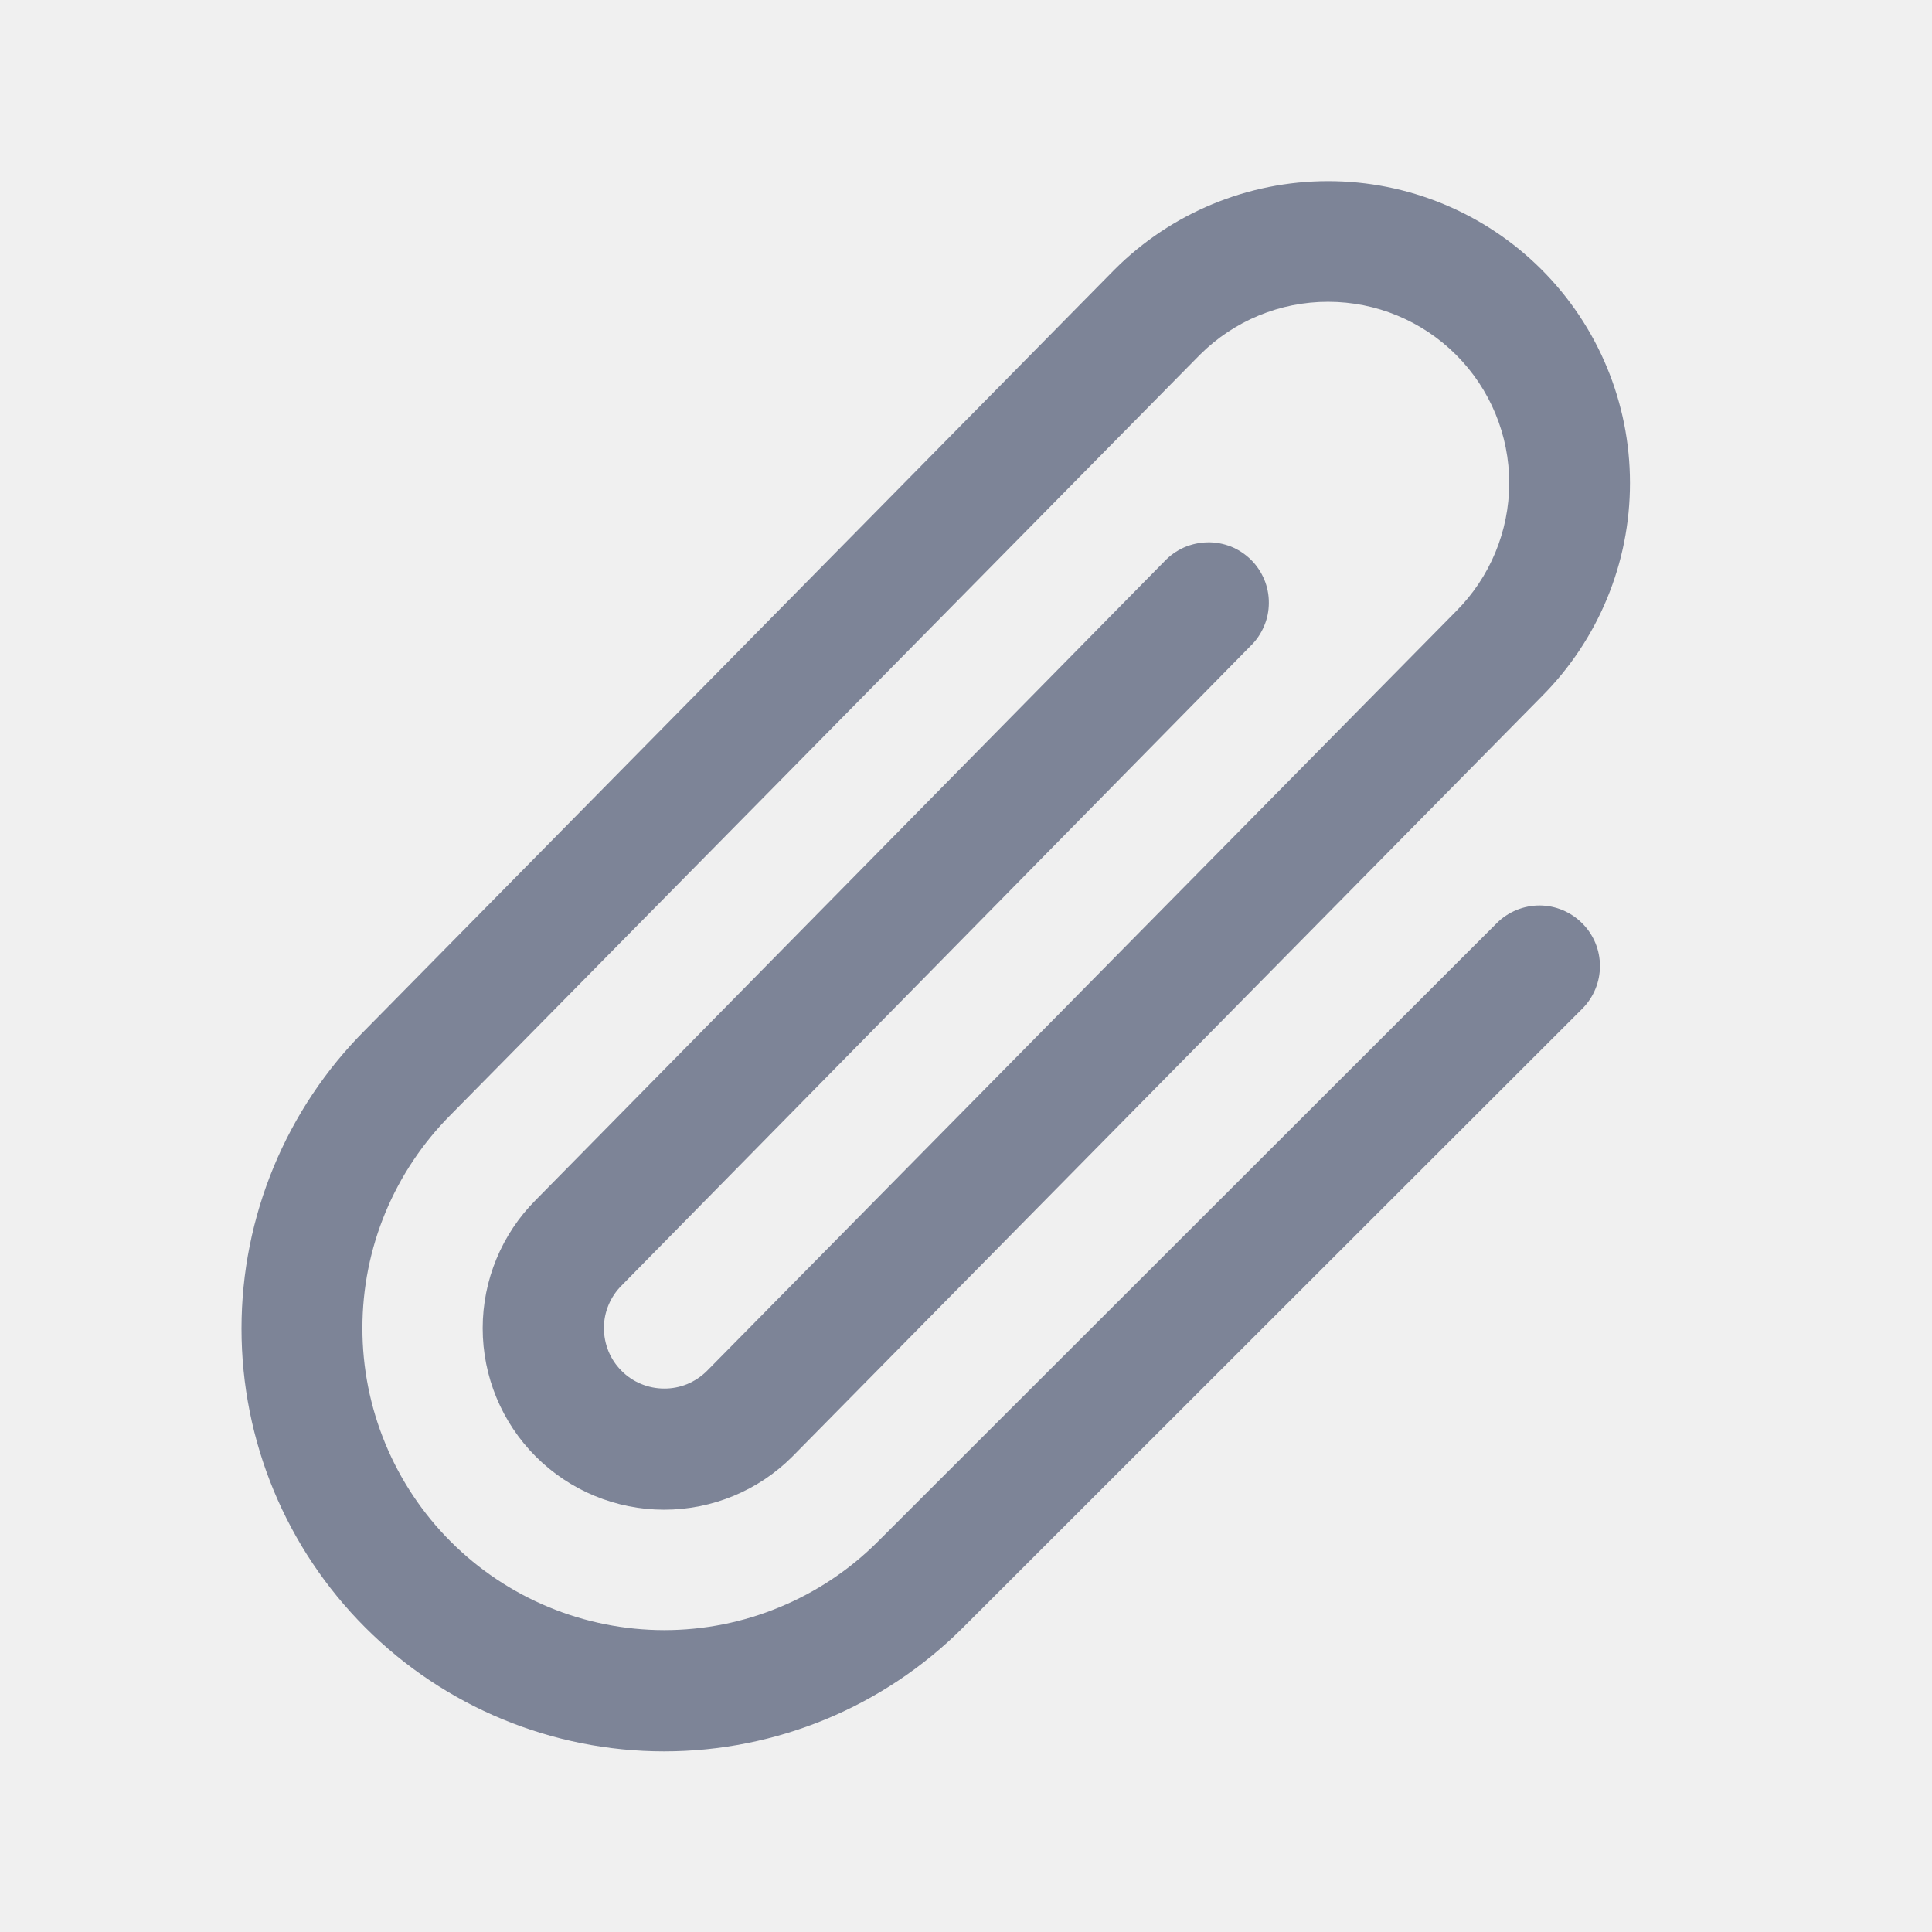
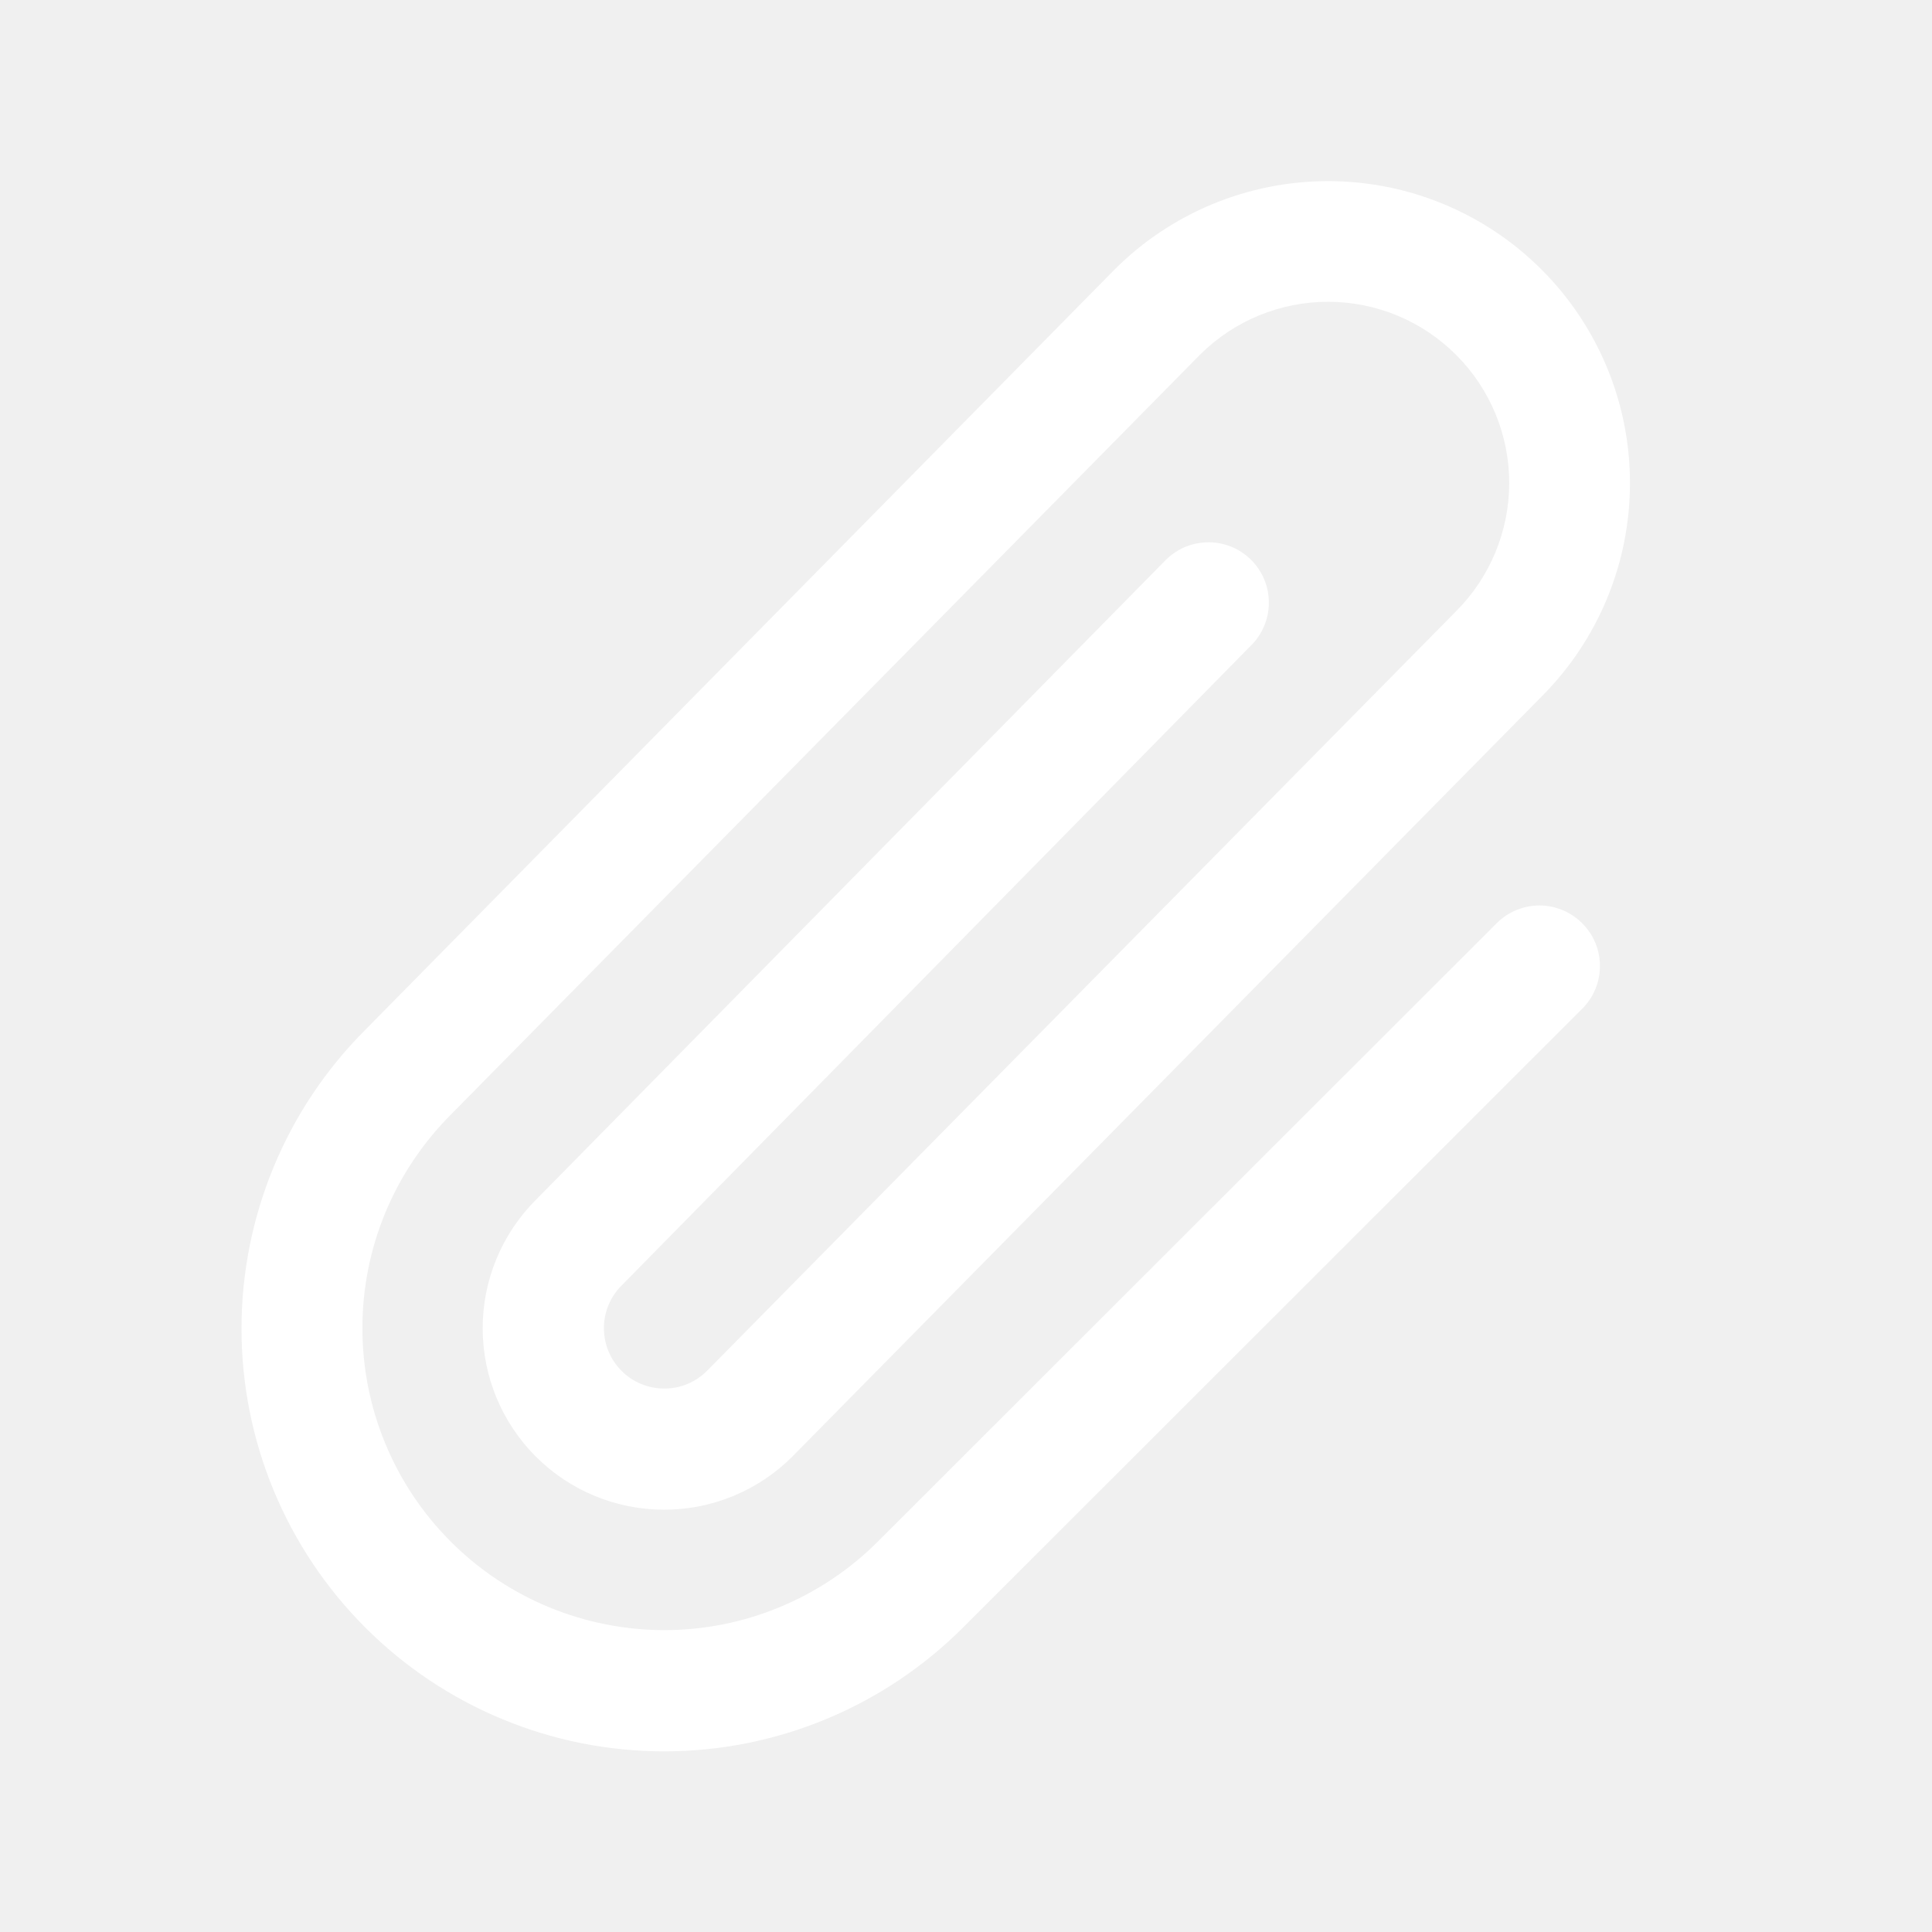
<svg xmlns="http://www.w3.org/2000/svg" width="24" height="24" viewBox="0 0 24 24" fill="none">
-   <path d="M19.655 11.47C19.725 11.539 19.78 11.622 19.818 11.713C19.856 11.804 19.875 11.902 19.875 12C19.875 12.099 19.856 12.196 19.818 12.287C19.78 12.379 19.725 12.461 19.655 12.531L11.963 20.218C10.978 21.203 9.643 21.756 8.25 21.756C6.858 21.756 5.522 21.203 4.538 20.218C3.553 19.233 3 17.898 3 16.505C3 15.113 3.553 13.777 4.538 12.793L13.844 3.35C14.547 2.646 15.501 2.251 16.495 2.25C17.49 2.249 18.444 2.644 19.148 3.347C19.852 4.05 20.248 5.004 20.248 5.999C20.249 6.994 19.854 7.948 19.151 8.652L9.843 18.094C9.421 18.517 8.847 18.754 8.25 18.754C7.652 18.754 7.079 18.517 6.656 18.094C6.233 17.671 5.996 17.098 5.996 16.5C5.996 15.902 6.233 15.329 6.656 14.906L14.465 6.973C14.534 6.9 14.616 6.842 14.707 6.801C14.799 6.761 14.897 6.739 14.997 6.737C15.097 6.734 15.197 6.753 15.29 6.789C15.383 6.826 15.467 6.882 15.539 6.952C15.61 7.022 15.666 7.106 15.705 7.198C15.743 7.29 15.763 7.389 15.762 7.489C15.762 7.59 15.742 7.688 15.702 7.78C15.663 7.872 15.606 7.956 15.534 8.025L7.724 15.967C7.654 16.036 7.598 16.119 7.56 16.21C7.522 16.3 7.502 16.398 7.502 16.496C7.502 16.595 7.521 16.692 7.558 16.784C7.595 16.875 7.65 16.958 7.72 17.028C7.789 17.098 7.871 17.153 7.962 17.191C8.053 17.229 8.151 17.249 8.249 17.249C8.348 17.25 8.445 17.231 8.536 17.194C8.627 17.156 8.71 17.101 8.78 17.032L18.087 7.594C18.509 7.172 18.747 6.6 18.748 6.003C18.749 5.405 18.512 4.833 18.09 4.41C17.668 3.987 17.096 3.749 16.499 3.749C15.902 3.748 15.329 3.985 14.906 4.407L5.602 13.845C5.254 14.193 4.977 14.607 4.788 15.061C4.599 15.516 4.502 16.004 4.502 16.496C4.501 16.989 4.598 17.477 4.786 17.932C4.974 18.387 5.25 18.801 5.598 19.149C5.946 19.498 6.359 19.774 6.814 19.963C7.269 20.152 7.757 20.249 8.249 20.25C8.742 20.25 9.229 20.154 9.684 19.965C10.14 19.777 10.553 19.501 10.902 19.153L18.595 11.466C18.736 11.326 18.927 11.248 19.126 11.248C19.325 11.249 19.515 11.329 19.655 11.47Z" fill="#7D8497" />
+   <path d="M19.655 11.47C19.725 11.539 19.78 11.622 19.818 11.713C19.856 11.804 19.875 11.902 19.875 12C19.875 12.099 19.856 12.196 19.818 12.287C19.78 12.379 19.725 12.461 19.655 12.531L11.963 20.218C10.978 21.203 9.643 21.756 8.25 21.756C6.858 21.756 5.522 21.203 4.538 20.218C3.553 19.233 3 17.898 3 16.505C3 15.113 3.553 13.777 4.538 12.793L13.844 3.35C14.547 2.646 15.501 2.251 16.495 2.25C17.49 2.249 18.444 2.644 19.148 3.347C19.852 4.05 20.248 5.004 20.248 5.999C20.249 6.994 19.854 7.948 19.151 8.652L9.843 18.094C9.421 18.517 8.847 18.754 8.25 18.754C7.652 18.754 7.079 18.517 6.656 18.094C6.233 17.671 5.996 17.098 5.996 16.5C5.996 15.902 6.233 15.329 6.656 14.906L14.465 6.973C14.534 6.9 14.616 6.842 14.707 6.801C14.799 6.761 14.897 6.739 14.997 6.737C15.097 6.734 15.197 6.753 15.29 6.789C15.383 6.826 15.467 6.882 15.539 6.952C15.61 7.022 15.666 7.106 15.705 7.198C15.743 7.29 15.763 7.389 15.762 7.489C15.762 7.59 15.742 7.688 15.702 7.78C15.663 7.872 15.606 7.956 15.534 8.025L7.724 15.967C7.654 16.036 7.598 16.119 7.56 16.21C7.522 16.3 7.502 16.398 7.502 16.496C7.502 16.595 7.521 16.692 7.558 16.784C7.595 16.875 7.65 16.958 7.72 17.028C7.789 17.098 7.871 17.153 7.962 17.191C8.053 17.229 8.151 17.249 8.249 17.249C8.348 17.25 8.445 17.231 8.536 17.194C8.627 17.156 8.71 17.101 8.78 17.032L18.087 7.594C18.509 7.172 18.747 6.6 18.748 6.003C18.749 5.405 18.512 4.833 18.09 4.41C17.668 3.987 17.096 3.749 16.499 3.749C15.902 3.748 15.329 3.985 14.906 4.407L5.602 13.845C5.254 14.193 4.977 14.607 4.788 15.061C4.599 15.516 4.502 16.004 4.502 16.496C4.501 16.989 4.598 17.477 4.786 17.932C4.974 18.387 5.25 18.801 5.598 19.149C5.946 19.498 6.359 19.774 6.814 19.963C7.269 20.152 7.757 20.249 8.249 20.25C8.742 20.25 9.229 20.154 9.684 19.965C10.14 19.777 10.553 19.501 10.902 19.153L18.595 11.466C18.736 11.326 18.927 11.248 19.126 11.248C19.325 11.249 19.515 11.329 19.655 11.47Z" fill="#fff" />
</svg>
